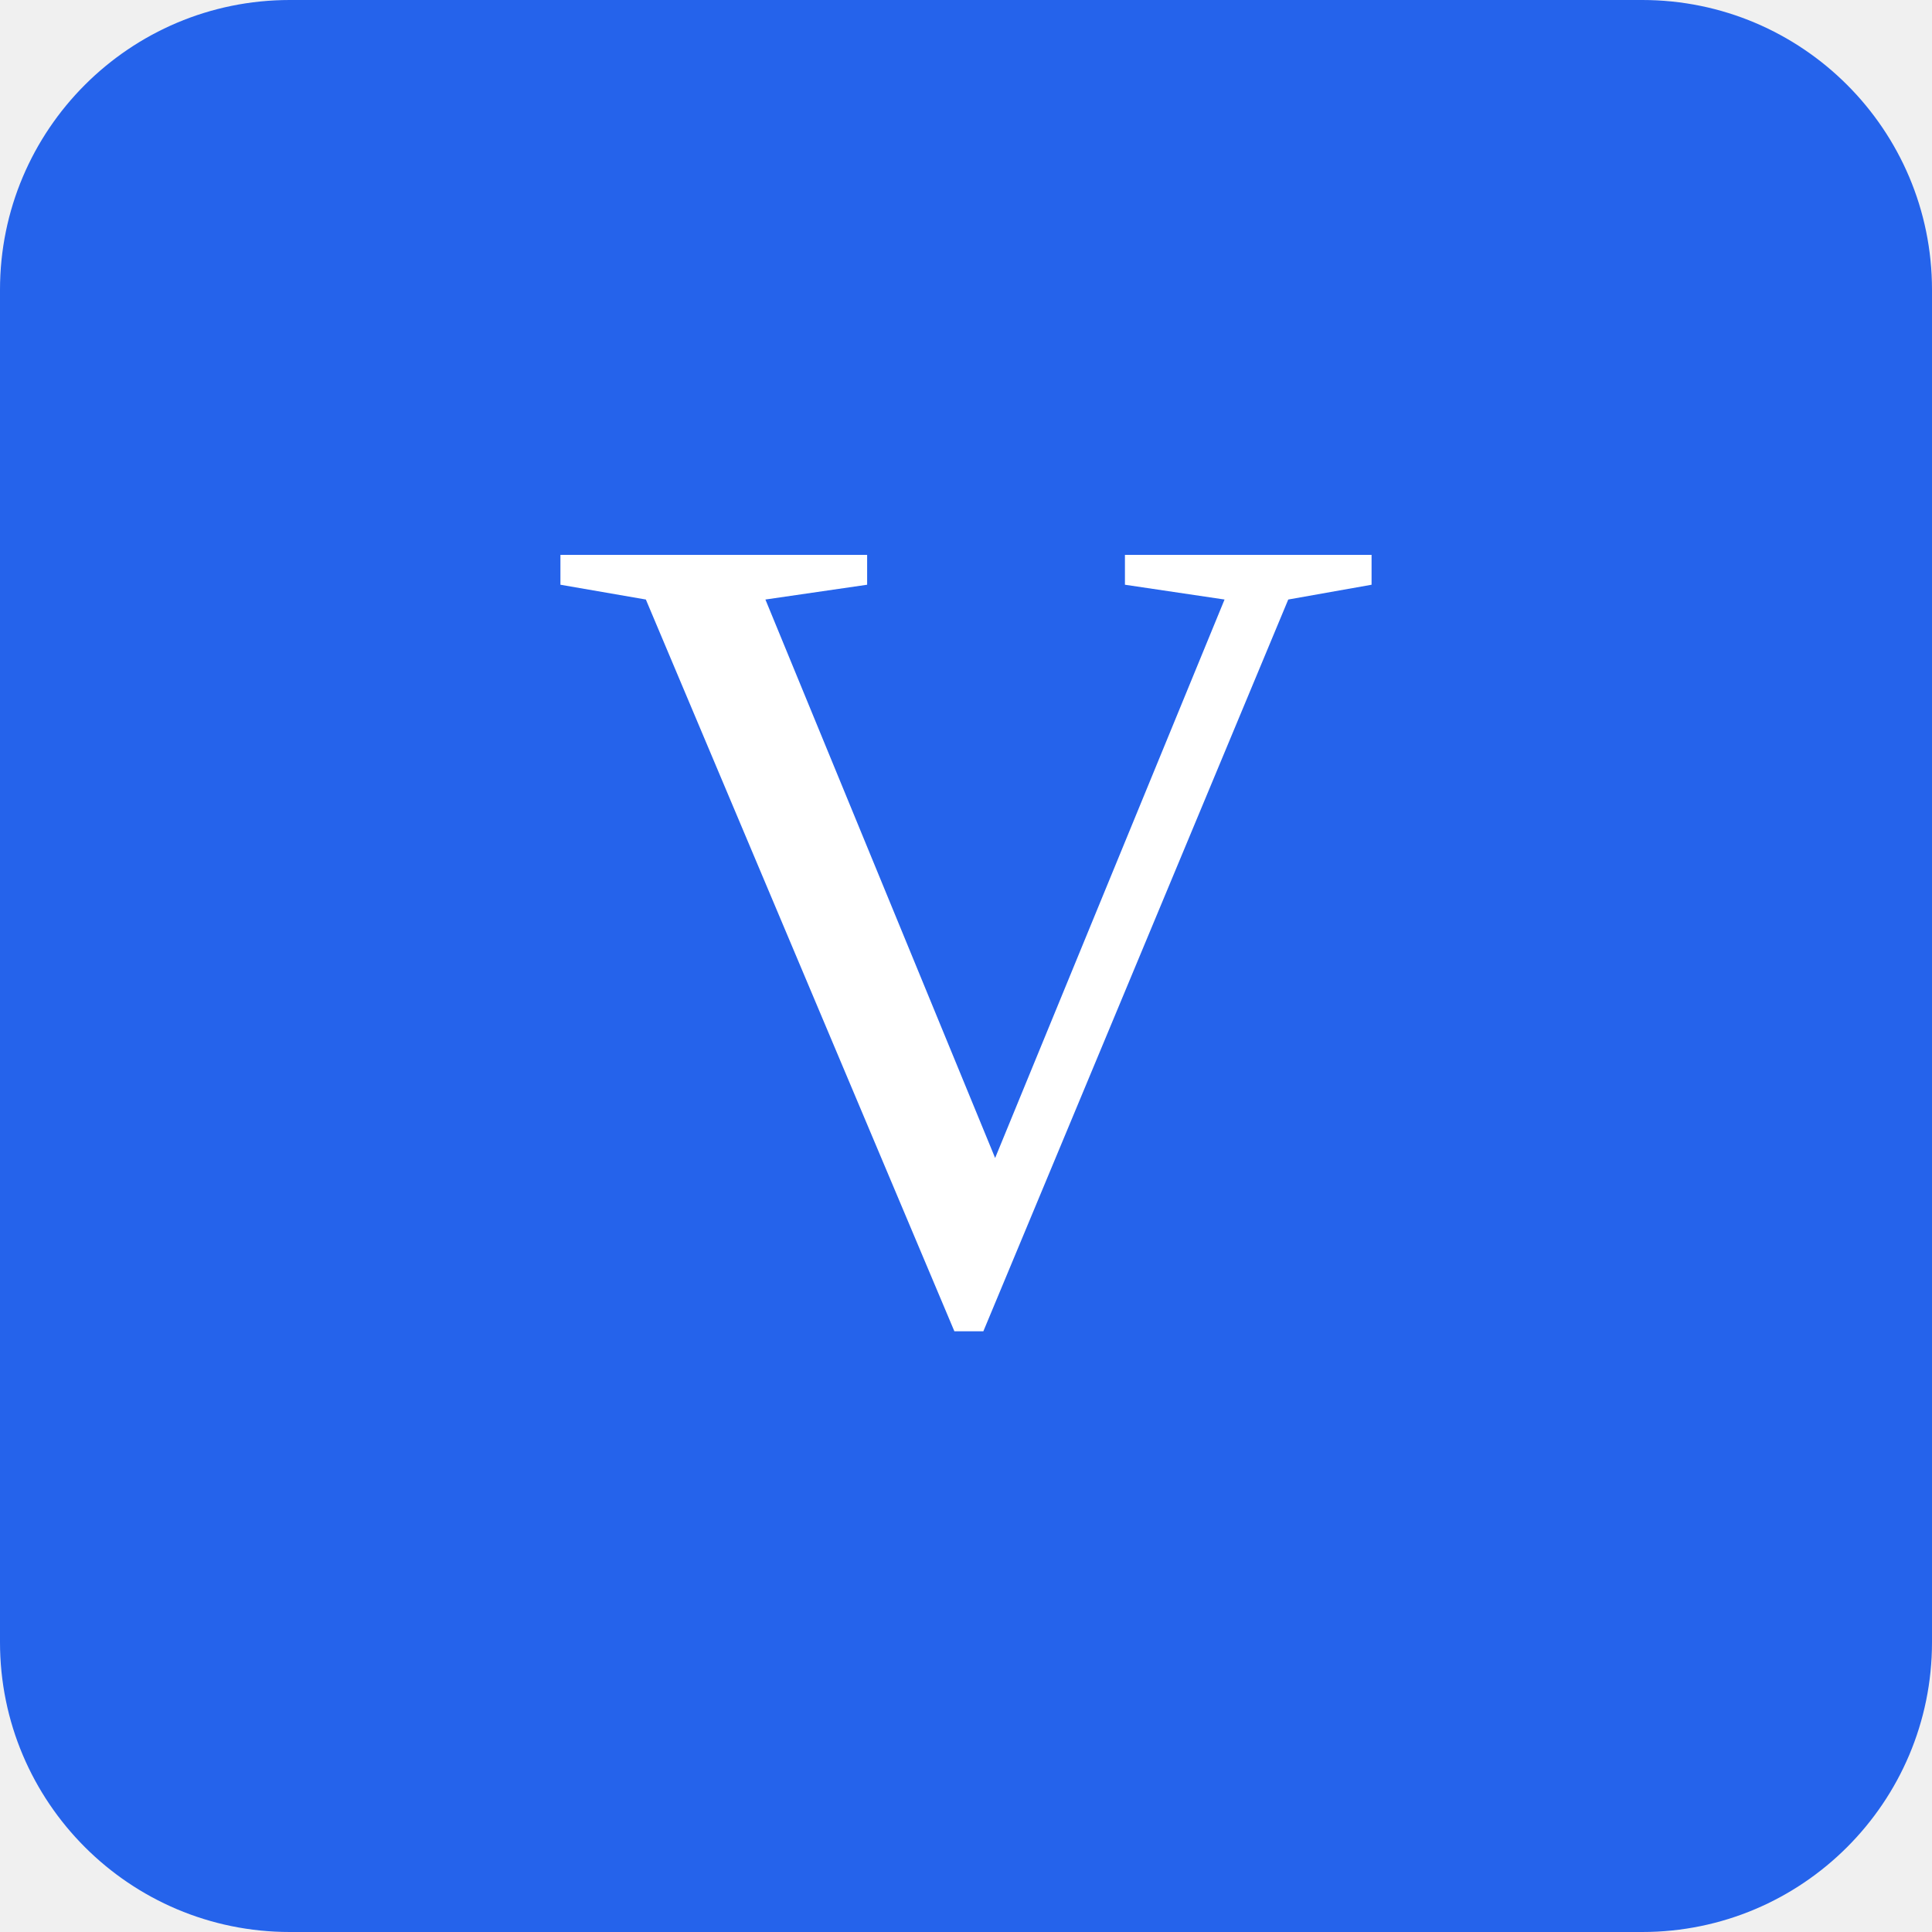
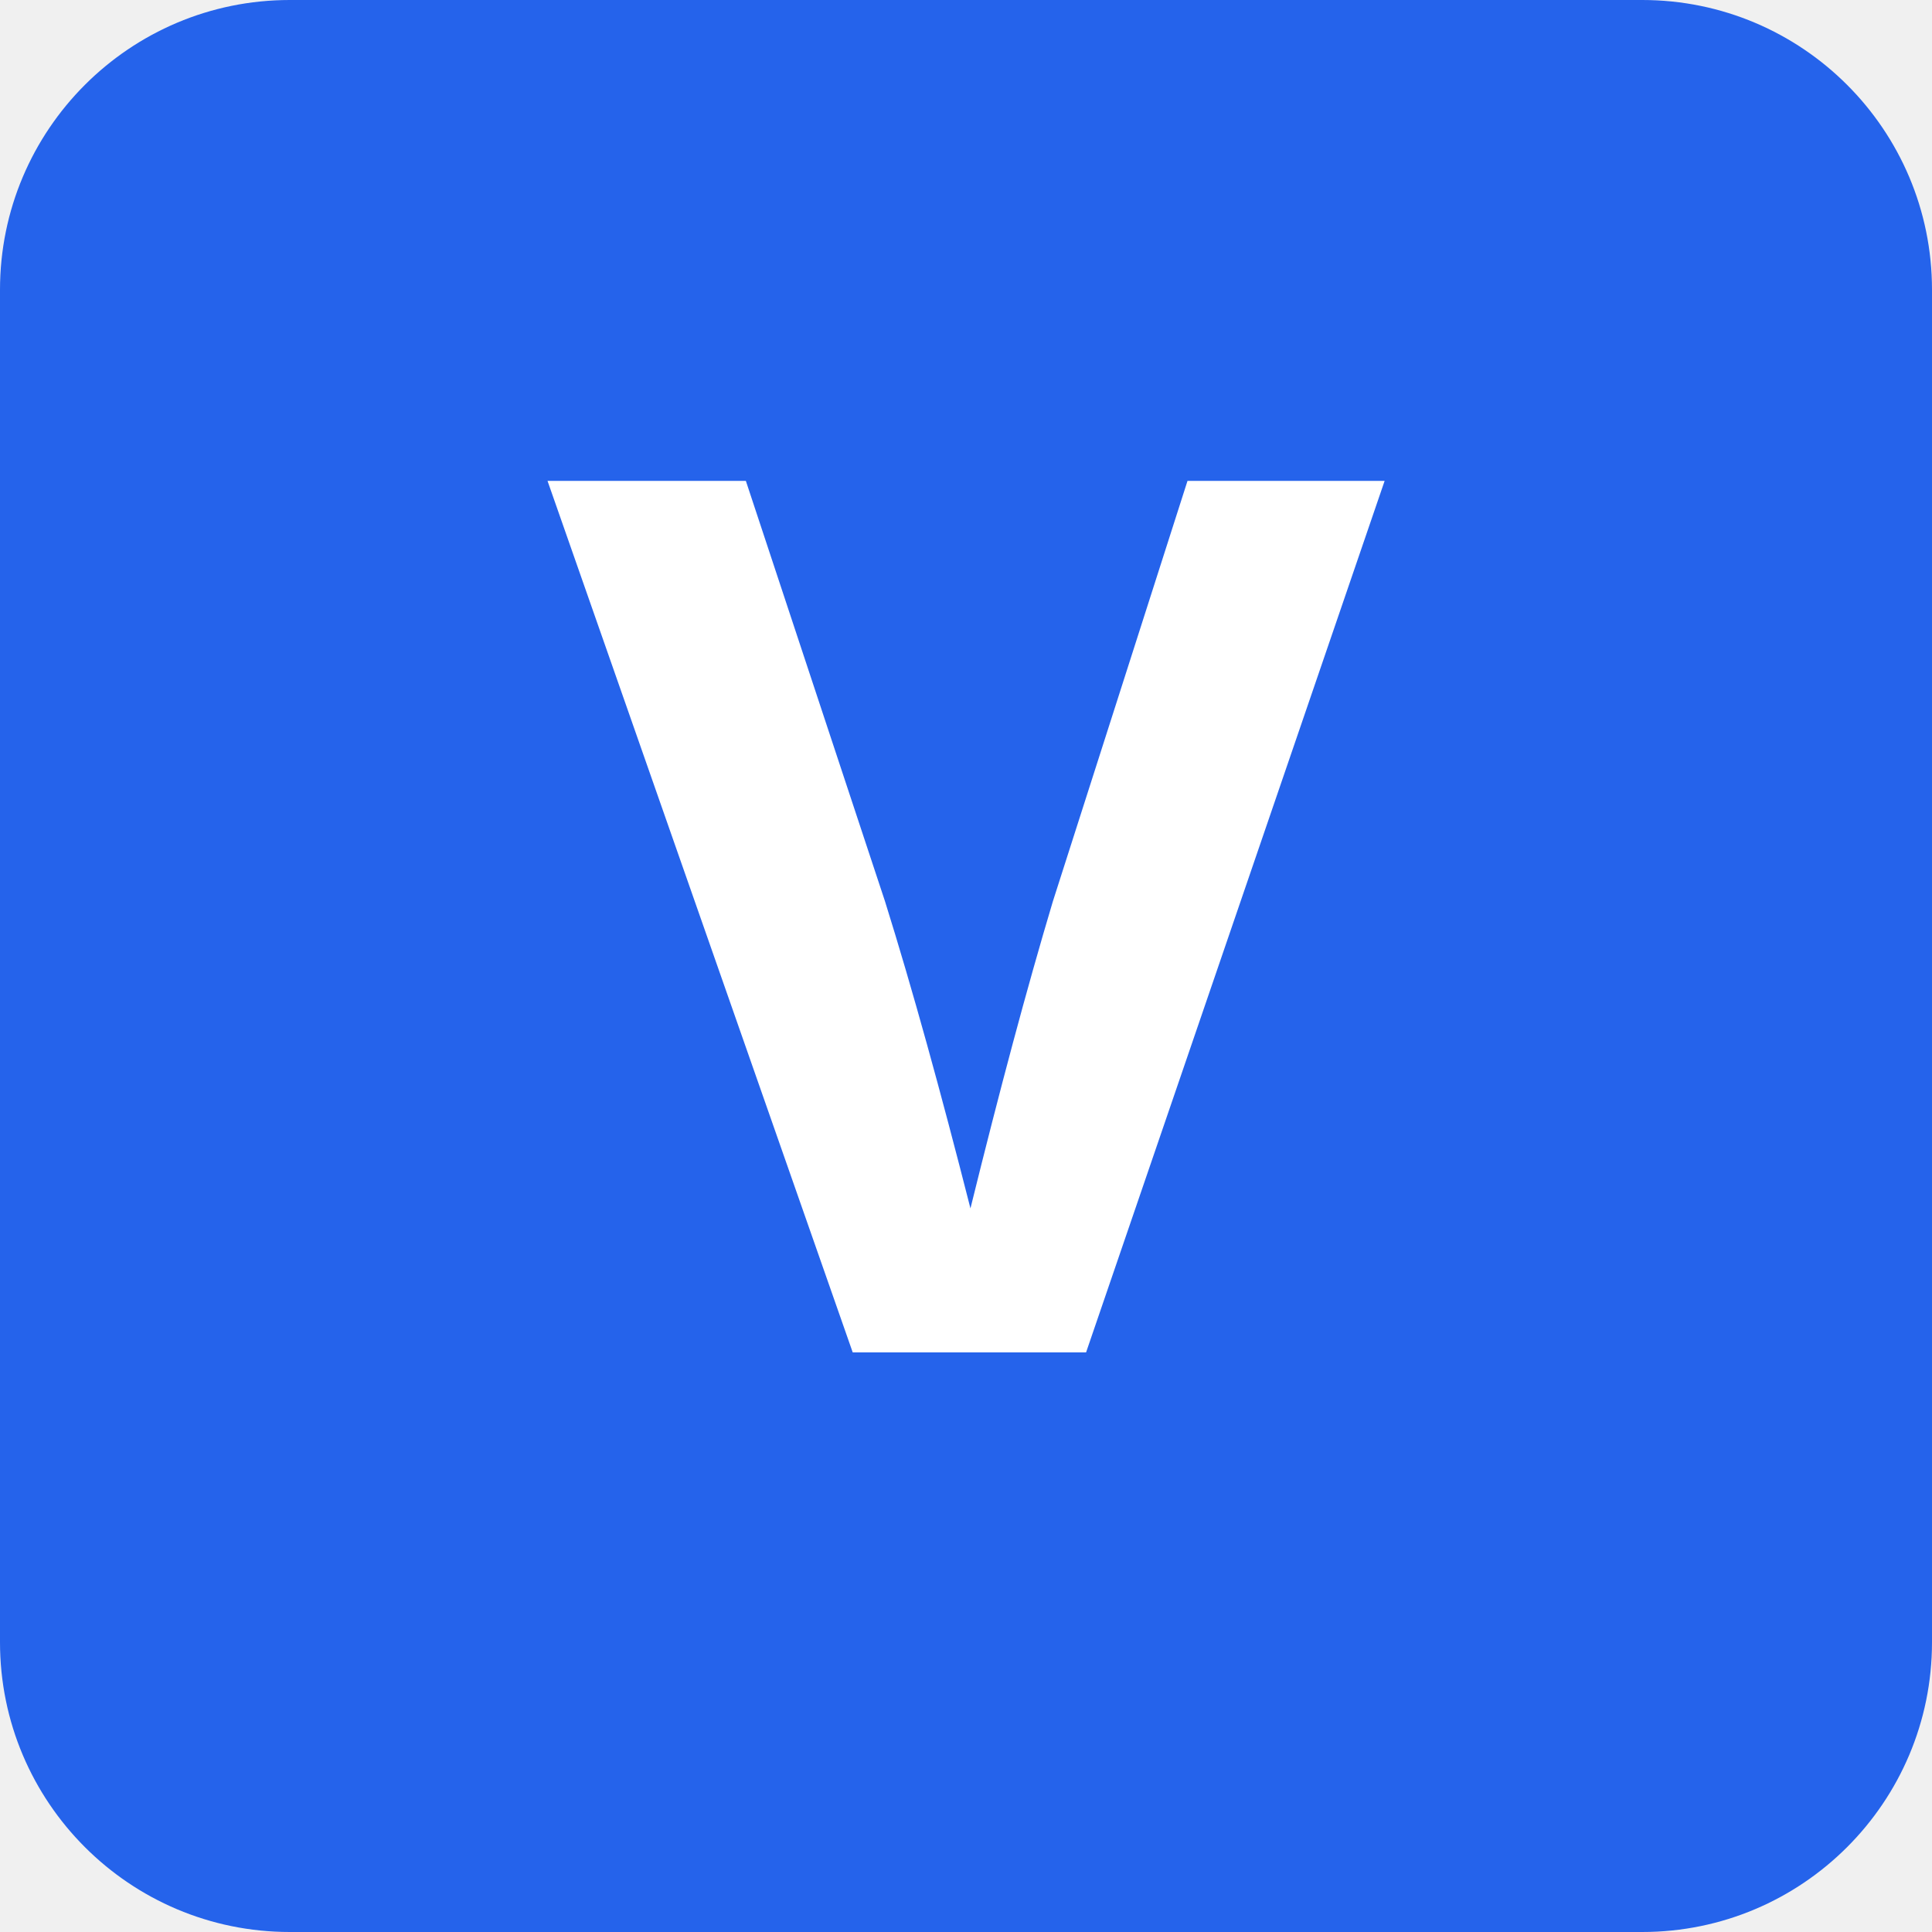
<svg xmlns="http://www.w3.org/2000/svg" viewBox="0 0 100 100">
  <rect width="100" height="100" rx="15" fill="#2563eb" />
-   <text x="50" y="68" font-size="60" text-anchor="middle" fill="white">V</text>
+   <text x="50" y="70" font-family="Inter, system-ui, -apple-system, 'Segoe UI', Roboto, 'DejaVu Sans', sans-serif" font-weight="700" font-size="62" text-anchor="middle" fill="white">V</text>
</svg>
